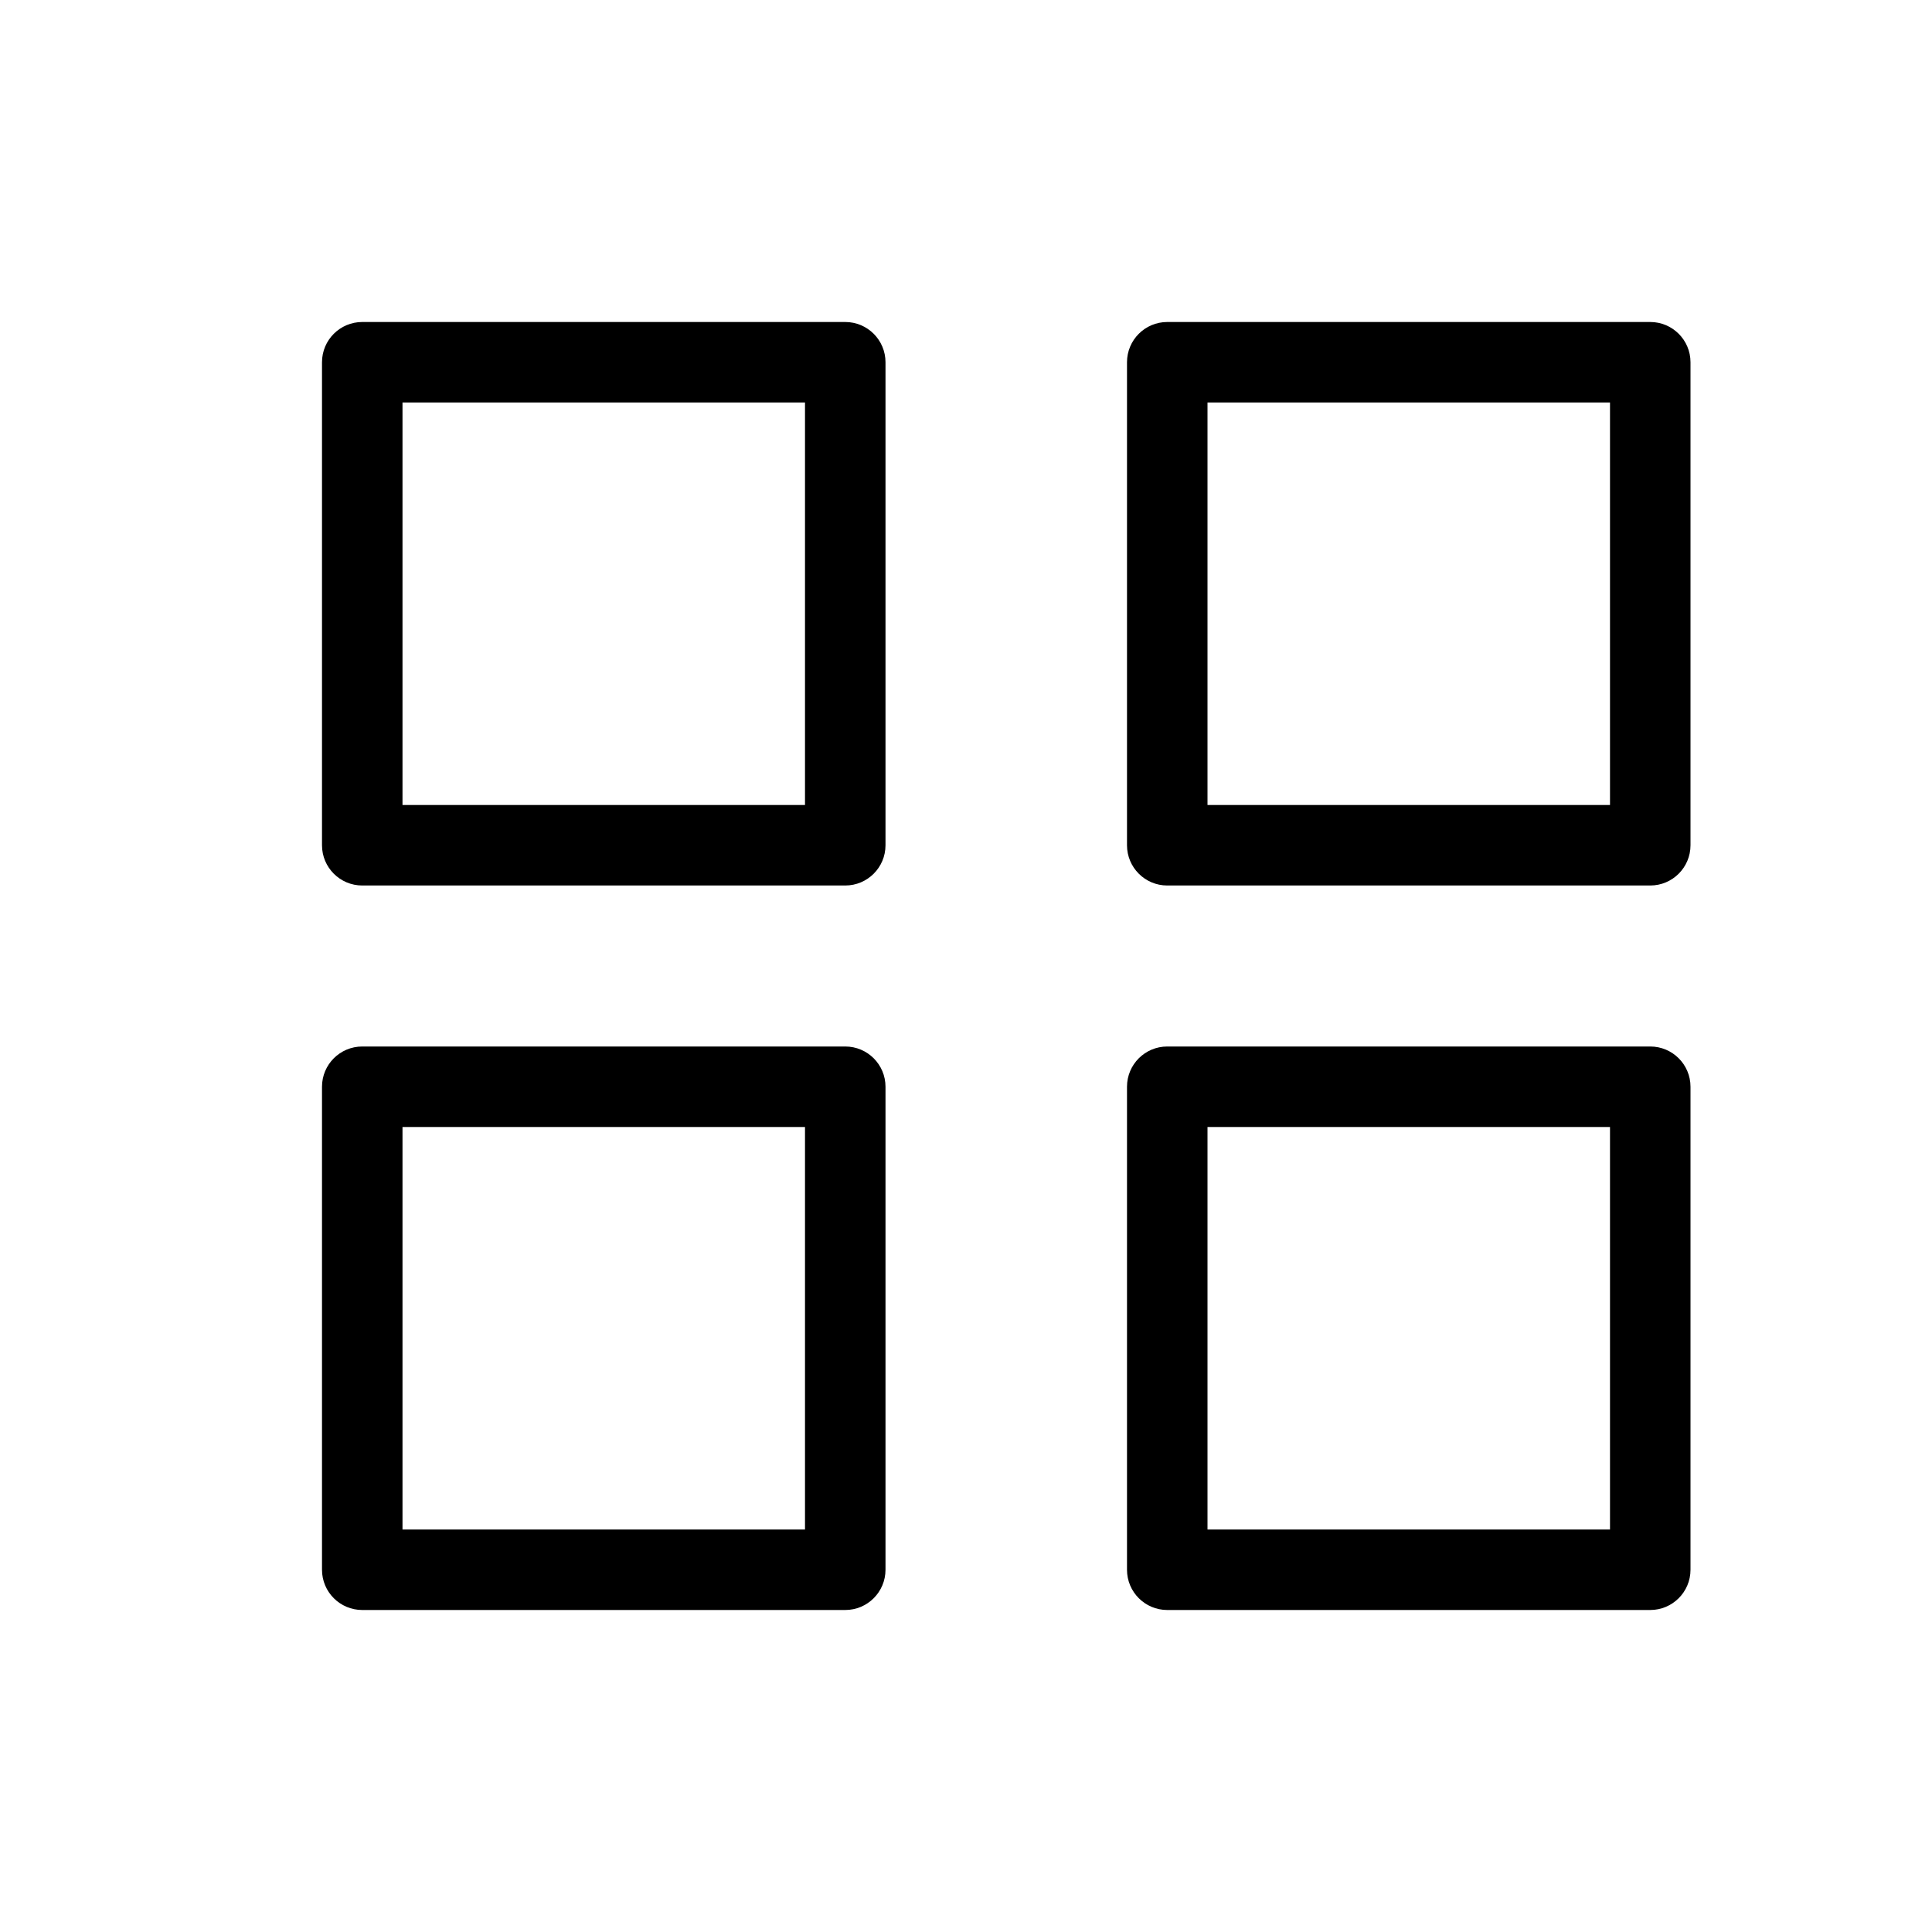
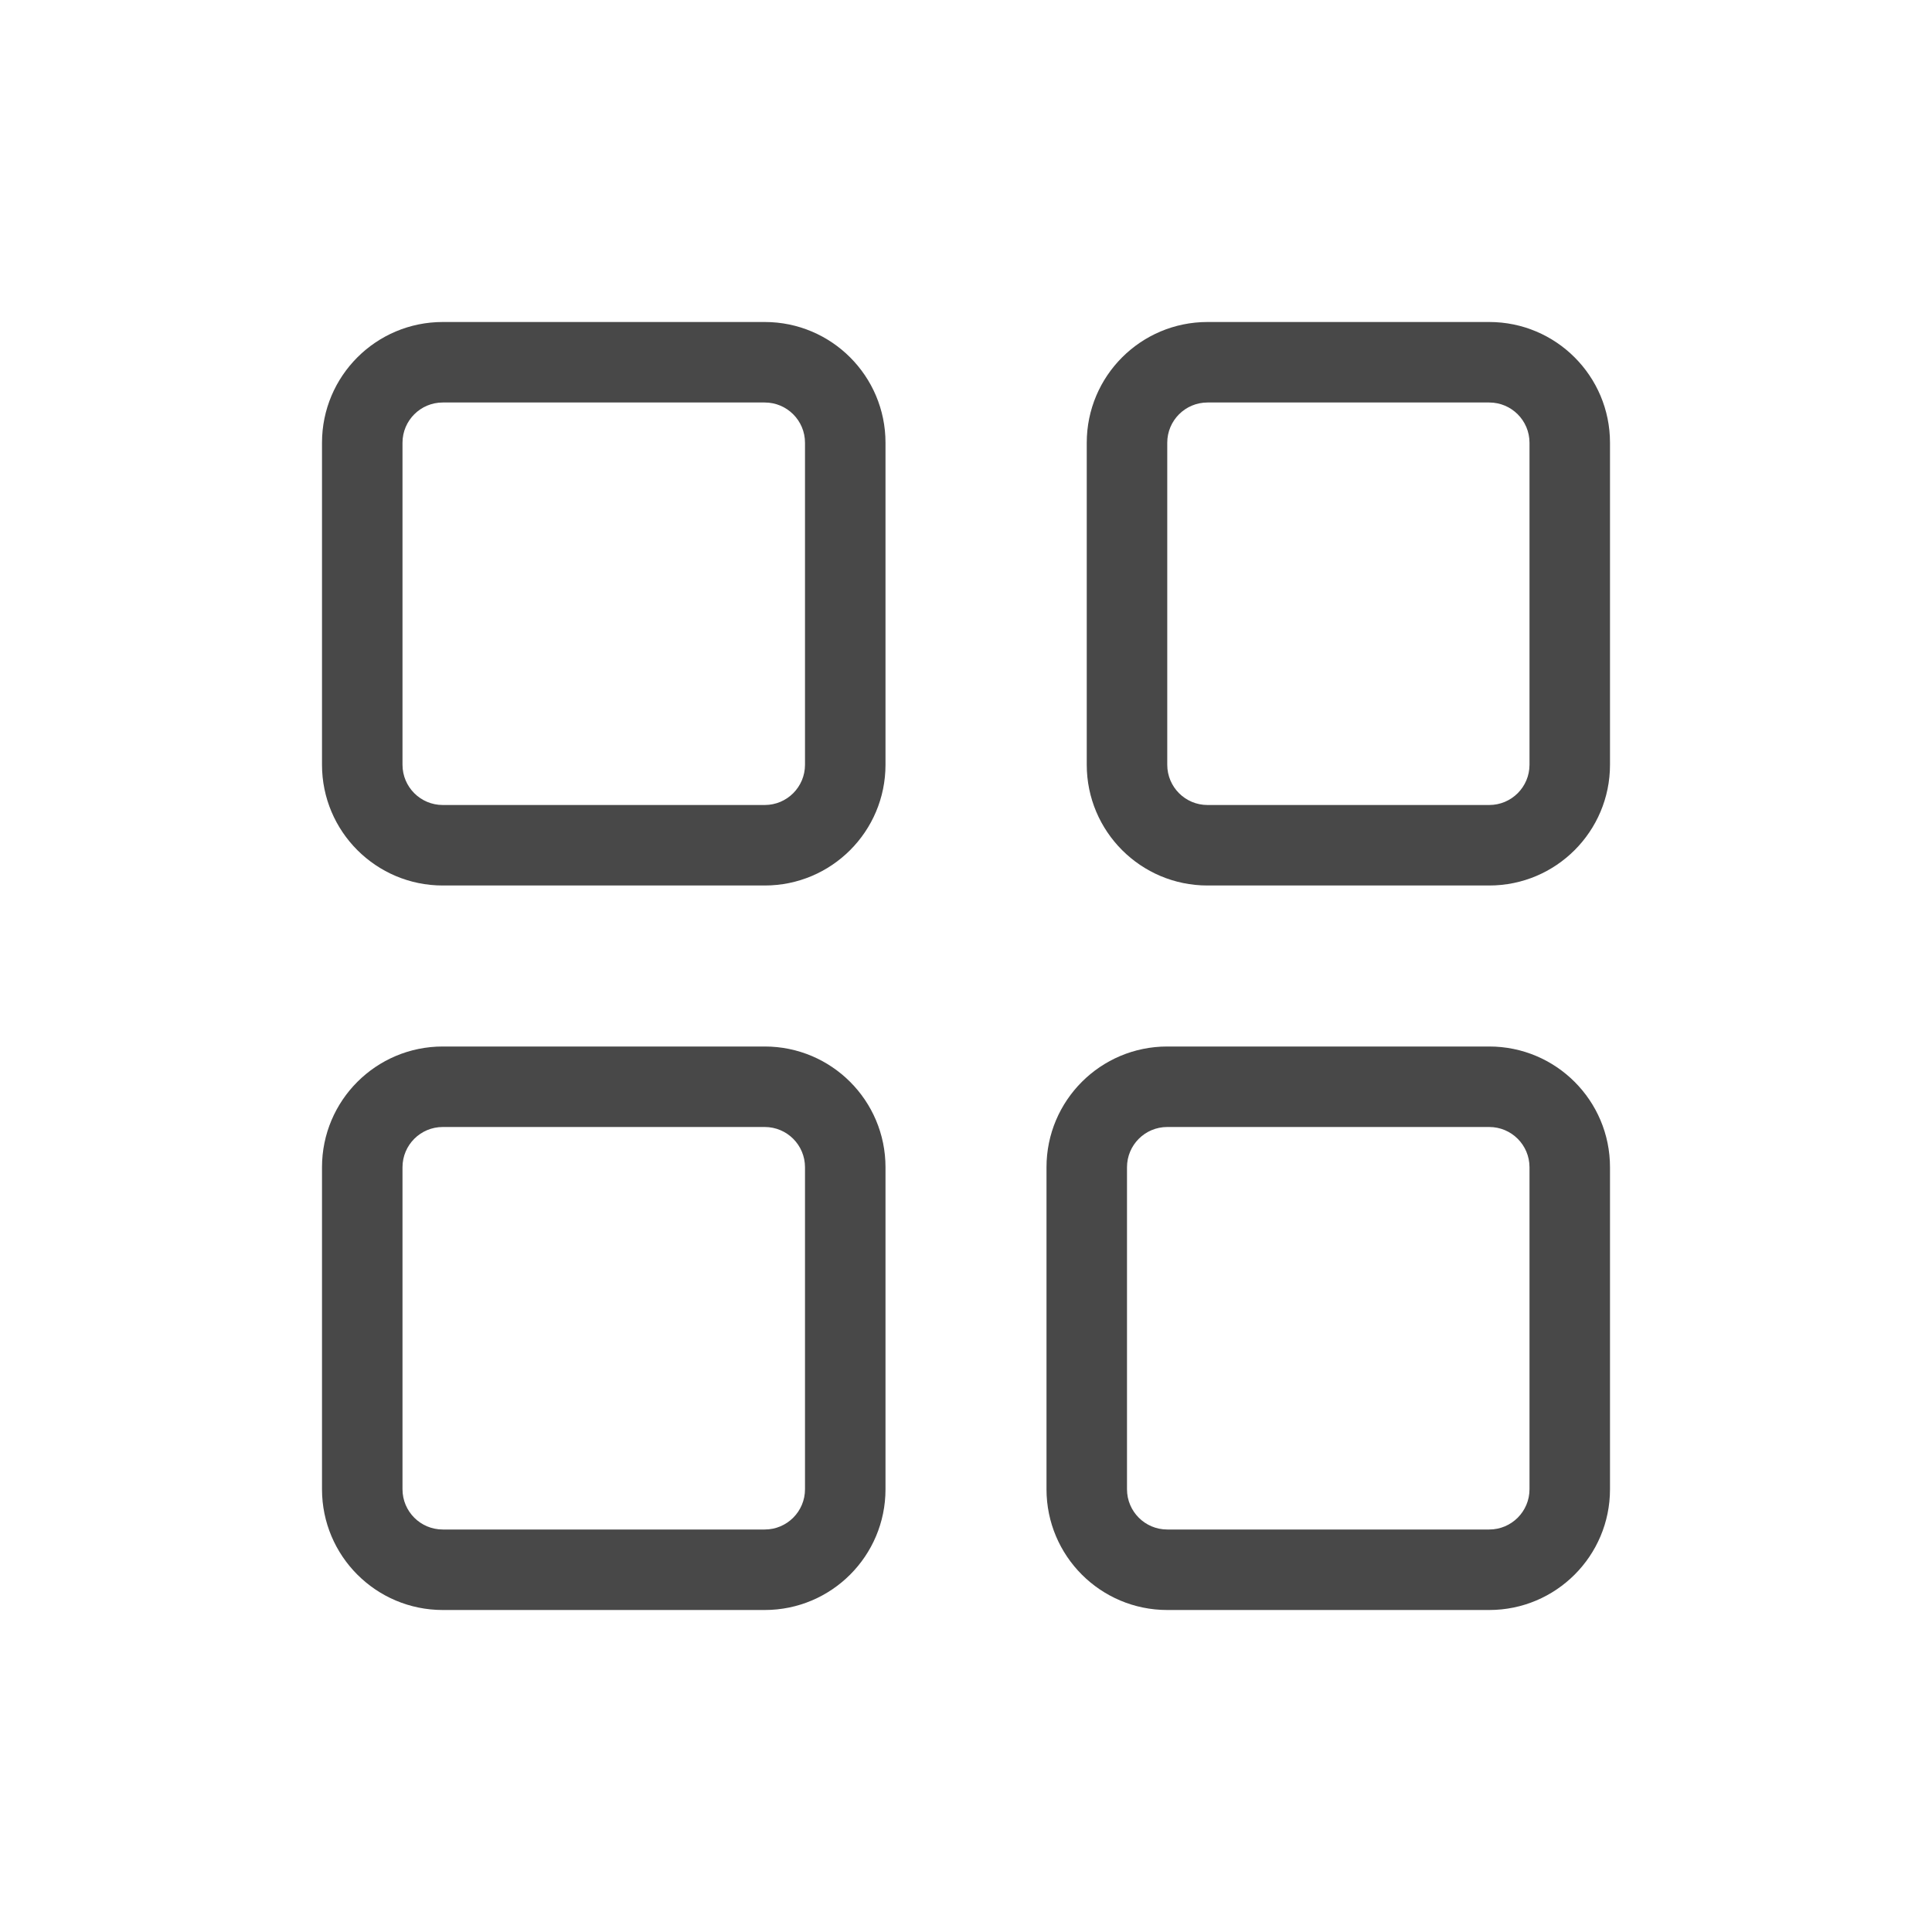
- <svg xmlns="http://www.w3.org/2000/svg" width="24px" height="24px" viewBox="0 0 24 24" fill="none">
-   <path fill-rule="evenodd" clip-rule="evenodd" d="M4.5 4a.5.5 0 00-.5.5v6a.5.5 0 00.5.5h6a.5.5 0 00.5-.5v-6a.5.5 0 00-.5-.5h-6zm.5 6V5h5v5H5zm-.5 3a.5.5 0 00-.5.5v6a.5.5 0 00.5.5h6a.5.5 0 00.5-.5v-6a.5.5 0 00-.5-.5h-6zm.5 6v-5h5v5H5zm9-14.5a.5.5 0 01.5-.5h6a.5.5 0 01.5.5v6a.5.5 0 01-.5.5h-6a.5.5 0 01-.5-.5v-6zm1 .5v5h5V5h-5zm-.5 8a.5.5 0 00-.5.5v6a.5.5 0 00.5.5h6a.5.5 0 00.5-.5v-6a.5.5 0 00-.5-.5h-6zm.5 6v-5h5v5h-5z" fill="#000" />
+ <svg xmlns="http://www.w3.org/2000/svg" width="24" height="24" viewBox="0 0 24 24" fill="none">
+   <path fill-rule="evenodd" d="M5.5 5a.5.5 0 0 0-.5.5v4a.5.5 0 0 0 .5.5h4a.5.5 0 0 0 .5-.5v-4a.5.5 0 0 0-.5-.5h-4ZM4 5.5A1.5 1.5 0 0 1 5.5 4h4A1.5 1.5 0 0 1 11 5.5v4A1.5 1.5 0 0 1 9.5 11h-4A1.5 1.5 0 0 1 4 9.5v-4ZM15 5a.5.5 0 0 0-.5.5v4a.5.5 0 0 0 .5.5h3.5a.5.5 0 0 0 .5-.5v-4a.5.5 0 0 0-.5-.5H15Zm-1.5.5A1.5 1.5 0 0 1 15 4h3.5A1.5 1.5 0 0 1 20 5.5v4a1.5 1.5 0 0 1-1.5 1.5H15a1.5 1.5 0 0 1-1.5-1.5v-4Zm-8 8.5a.5.5 0 0 0-.5.5v4a.5.5 0 0 0 .5.5h4a.5.5 0 0 0 .5-.5v-4a.5.5 0 0 0-.5-.5h-4Zm-1.5.5A1.5 1.5 0 0 1 5.5 13h4a1.5 1.5 0 0 1 1.5 1.5v4A1.5 1.5 0 0 1 9.5 20h-4A1.5 1.5 0 0 1 4 18.5v-4Zm10.5-.5a.5.5 0 0 0-.5.5v4a.5.5 0 0 0 .5.5h4a.5.5 0 0 0 .5-.5v-4a.5.5 0 0 0-.5-.5h-4Zm-1.5.5a1.5 1.5 0 0 1 1.5-1.5h4a1.5 1.5 0 0 1 1.5 1.5v4a1.5 1.5 0 0 1-1.5 1.5h-4a1.5 1.5 0 0 1-1.5-1.5v-4Z" fill="#484848" />
</svg>
